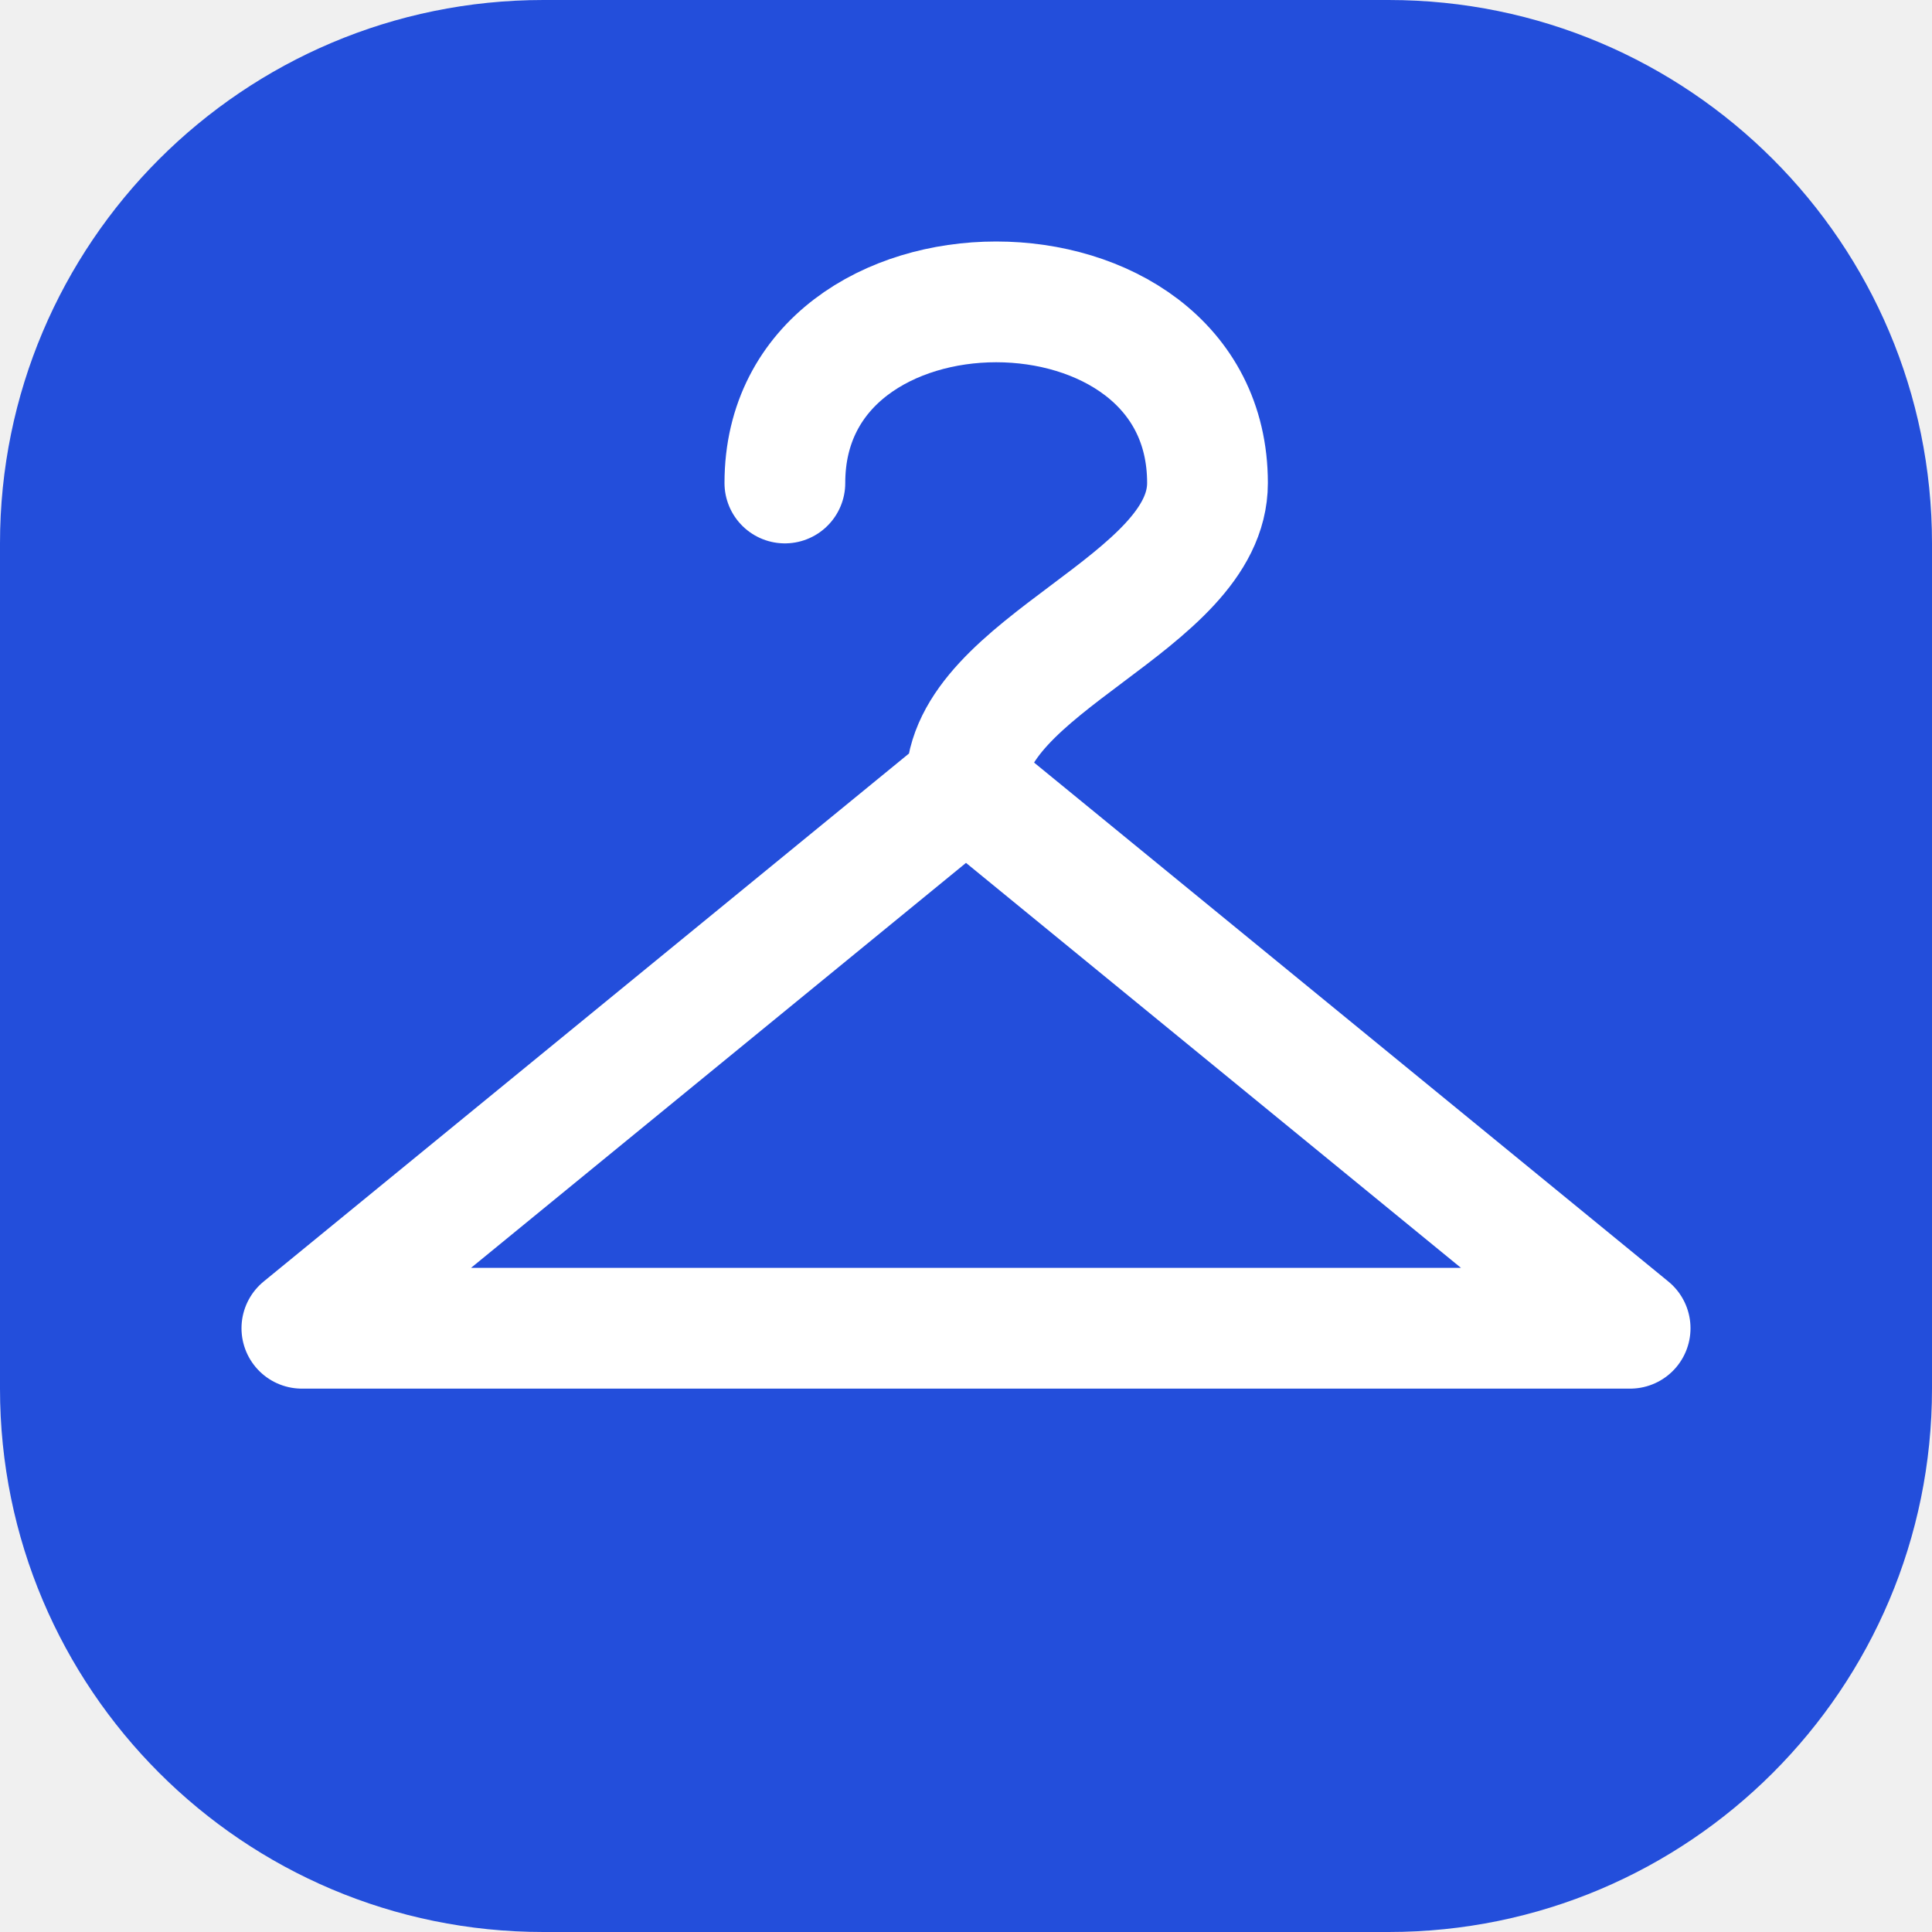
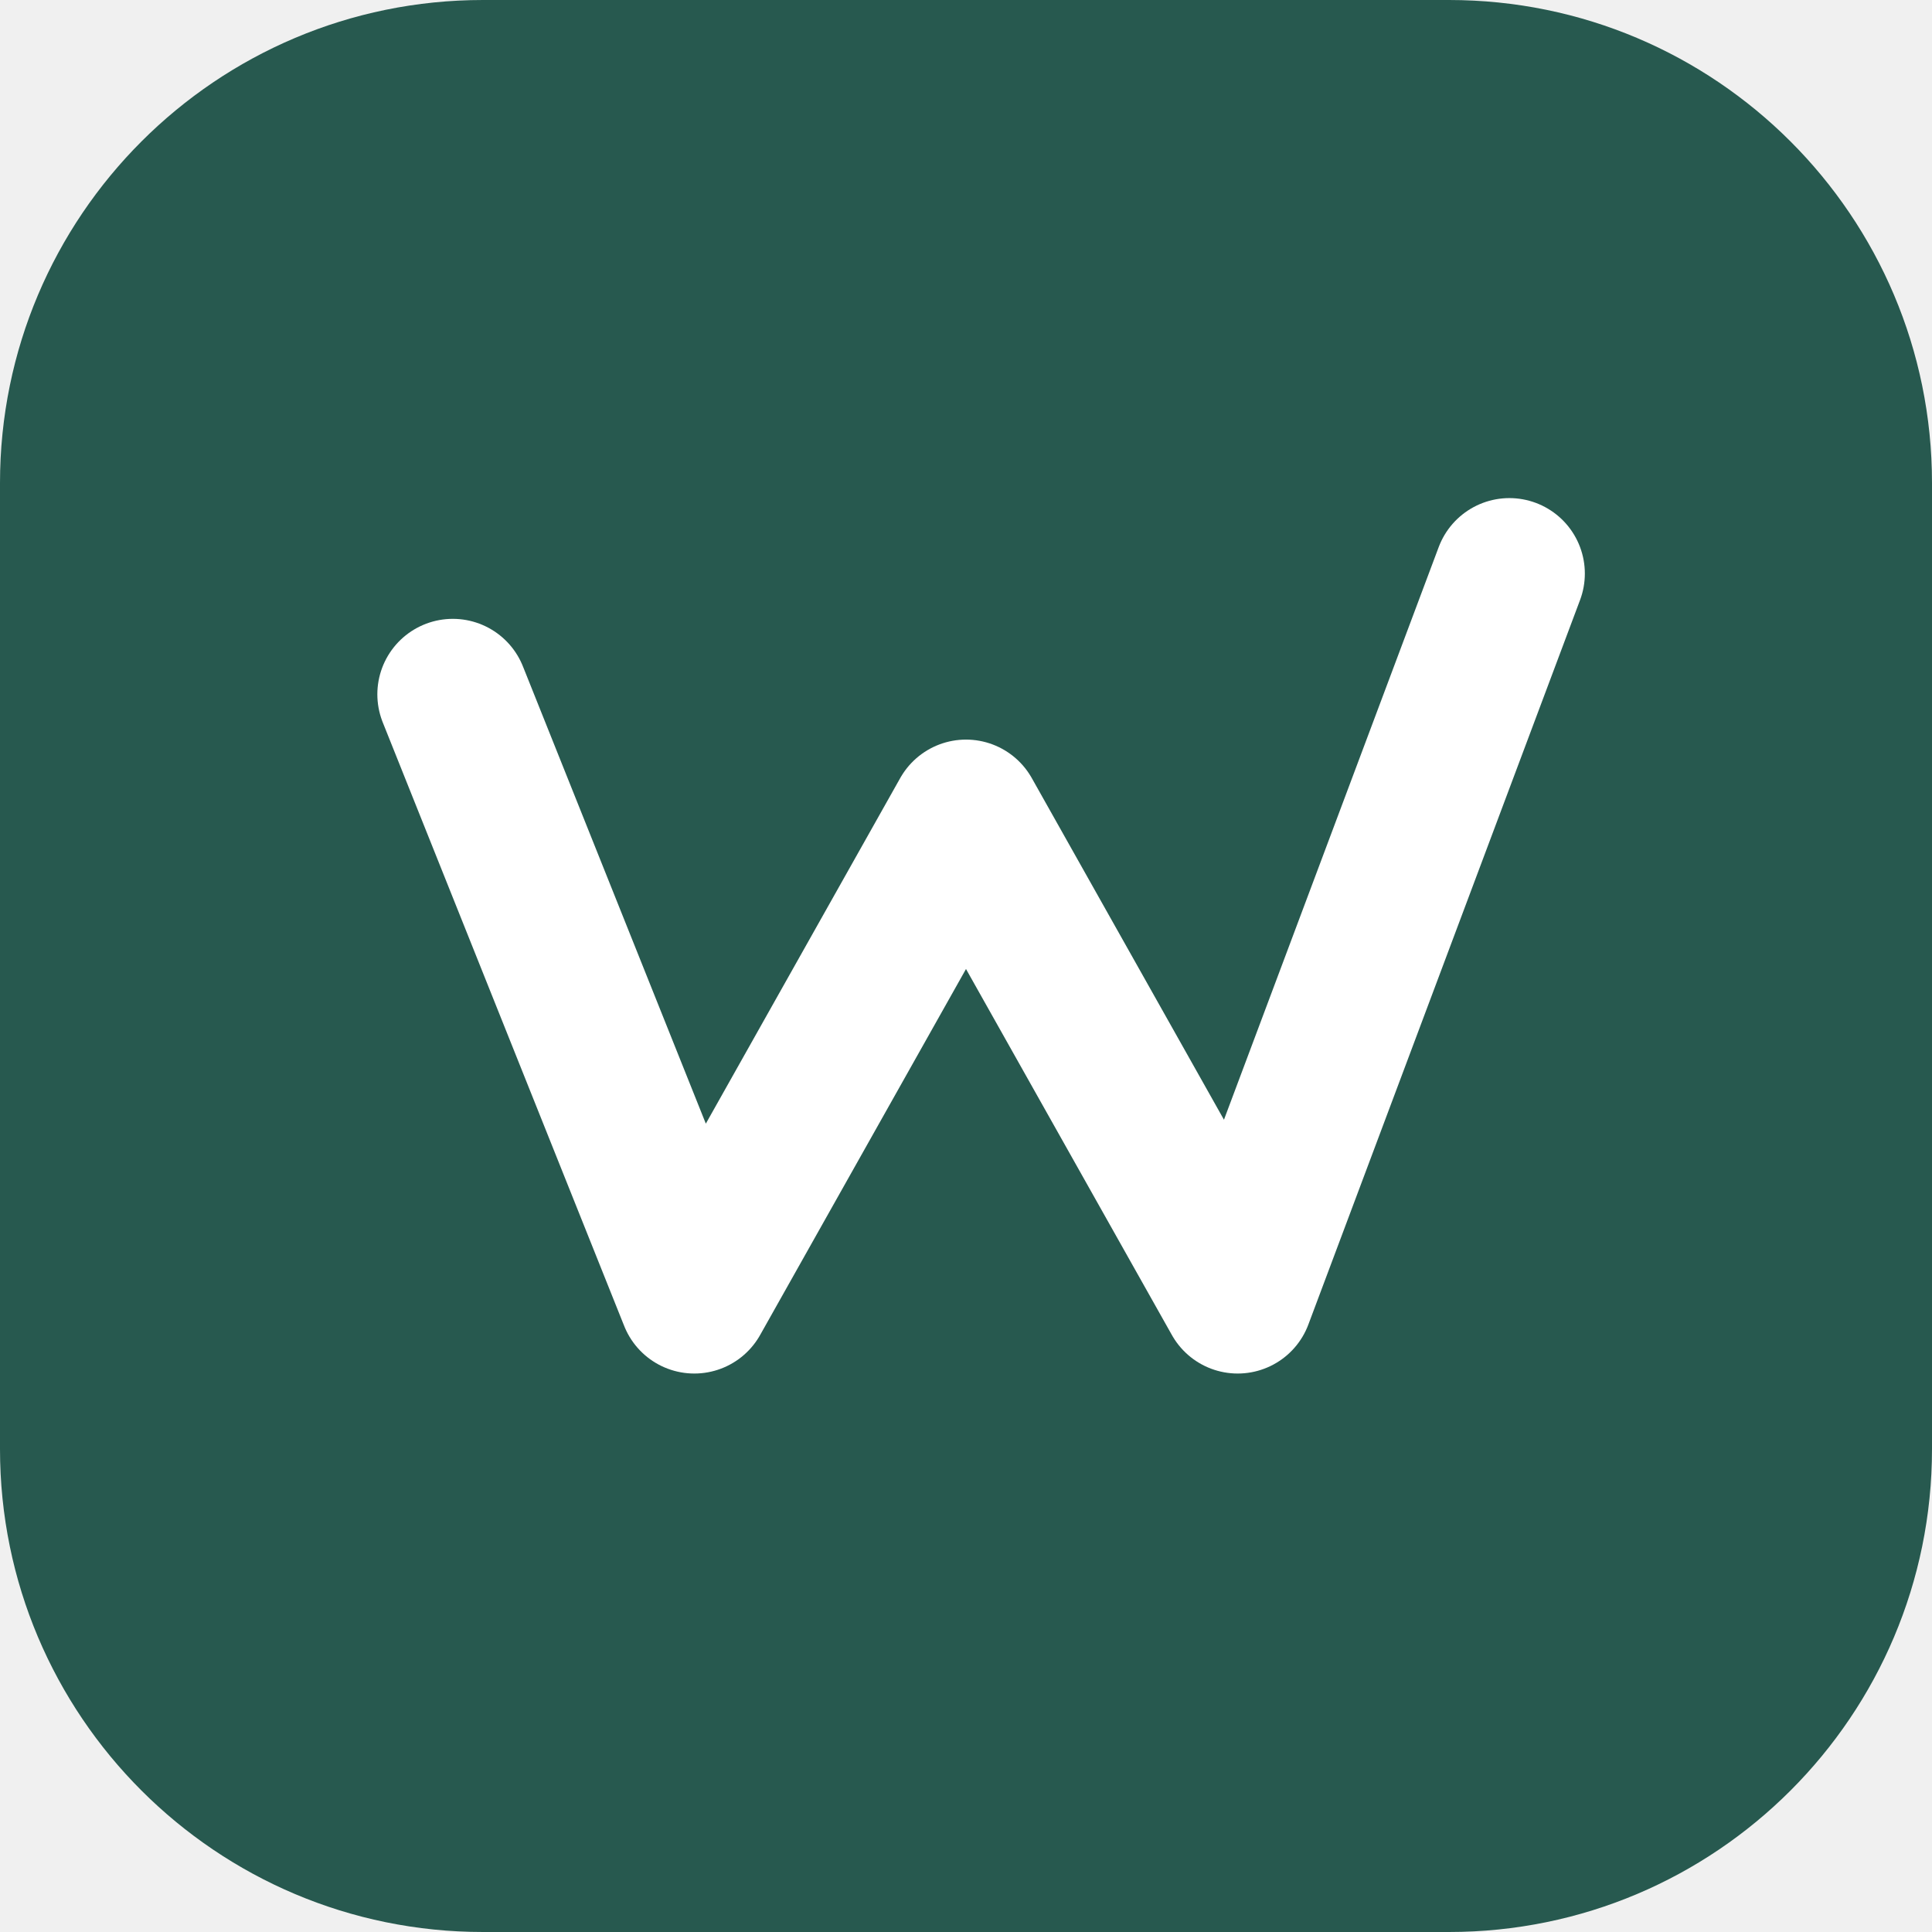
- <svg xmlns="http://www.w3.org/2000/svg" viewBox="0 0 32 32">
-   <rect width="32" height="32" rx="9" fill="#234edb" />
-   <path d="M13 8c0-4 7-4 7 0 0 2-4 3-4 5m0 0L5 22h22L16 13" fill="none" stroke="white" stroke-width="2" stroke-linecap="round" stroke-linejoin="round" />
+ <svg xmlns="http://www.w3.org/2000/svg" viewBox="0 0 64 64">
+   <rect width="64" height="64" rx="16" fill="#27594f" />
+   <path d="M15 23 23 43 32 27 41 43 50 19" fill="none" stroke="#fff" stroke-width="5" stroke-linecap="round" stroke-linejoin="round" />
</svg>
